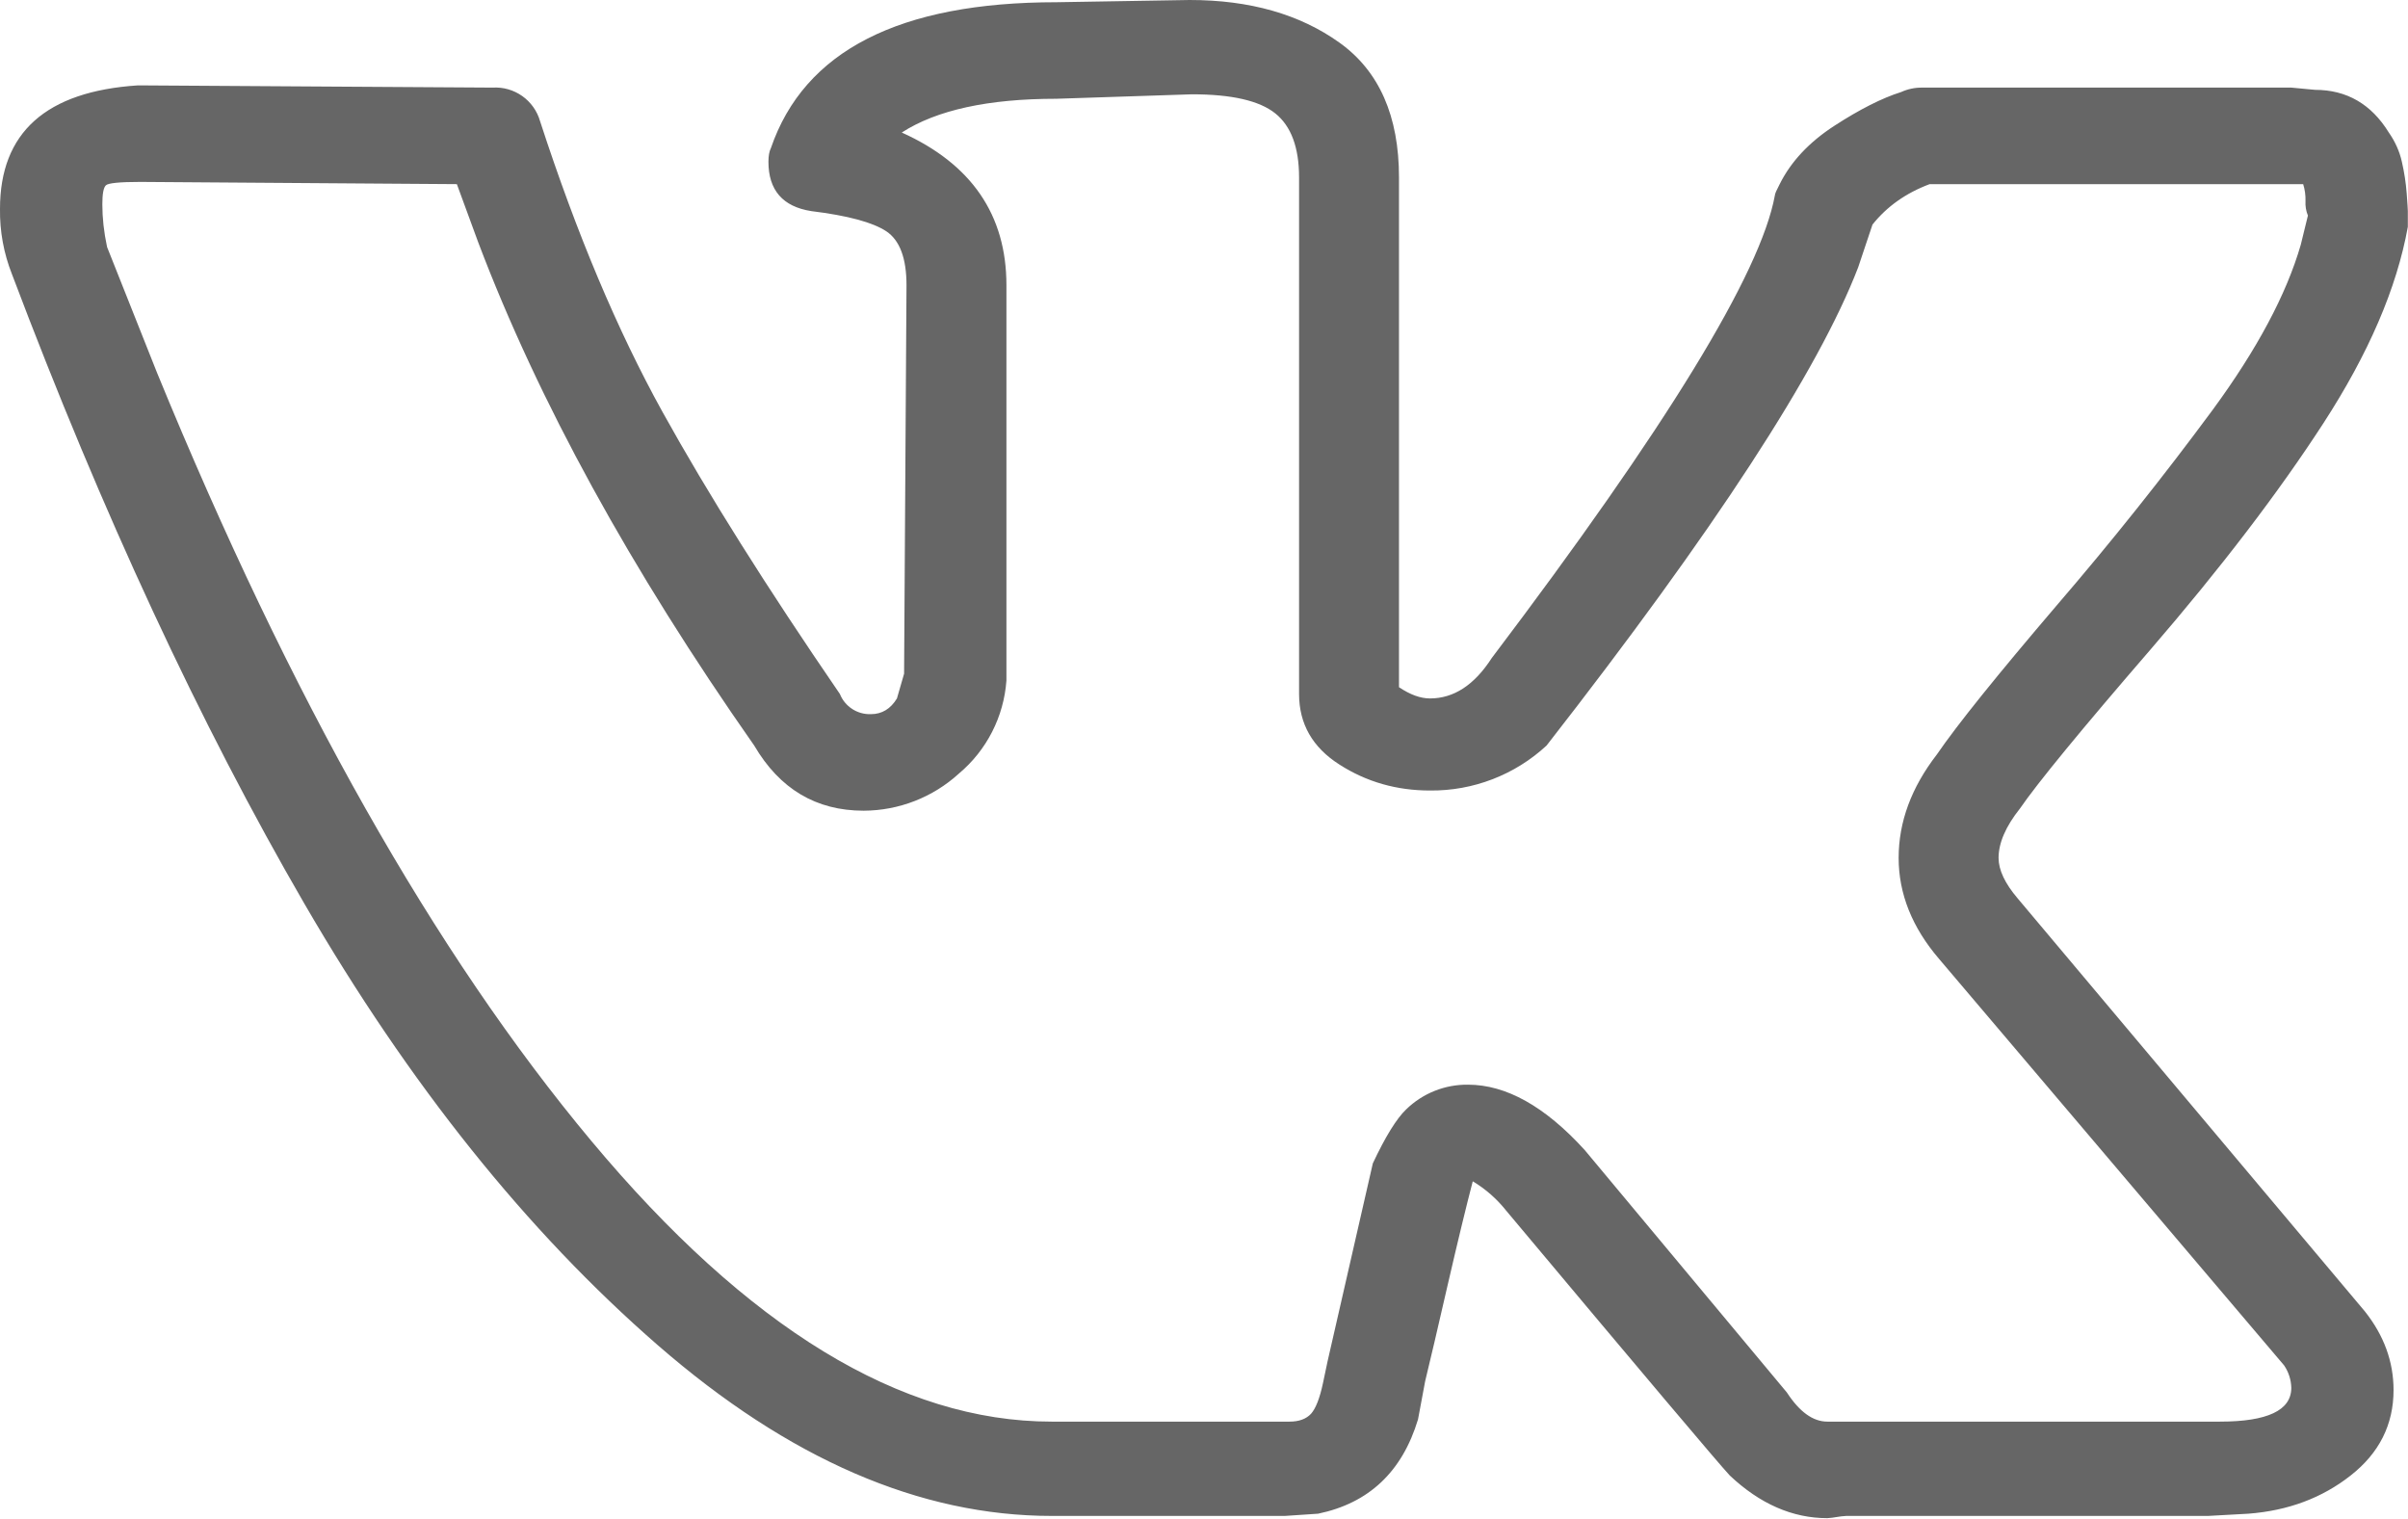
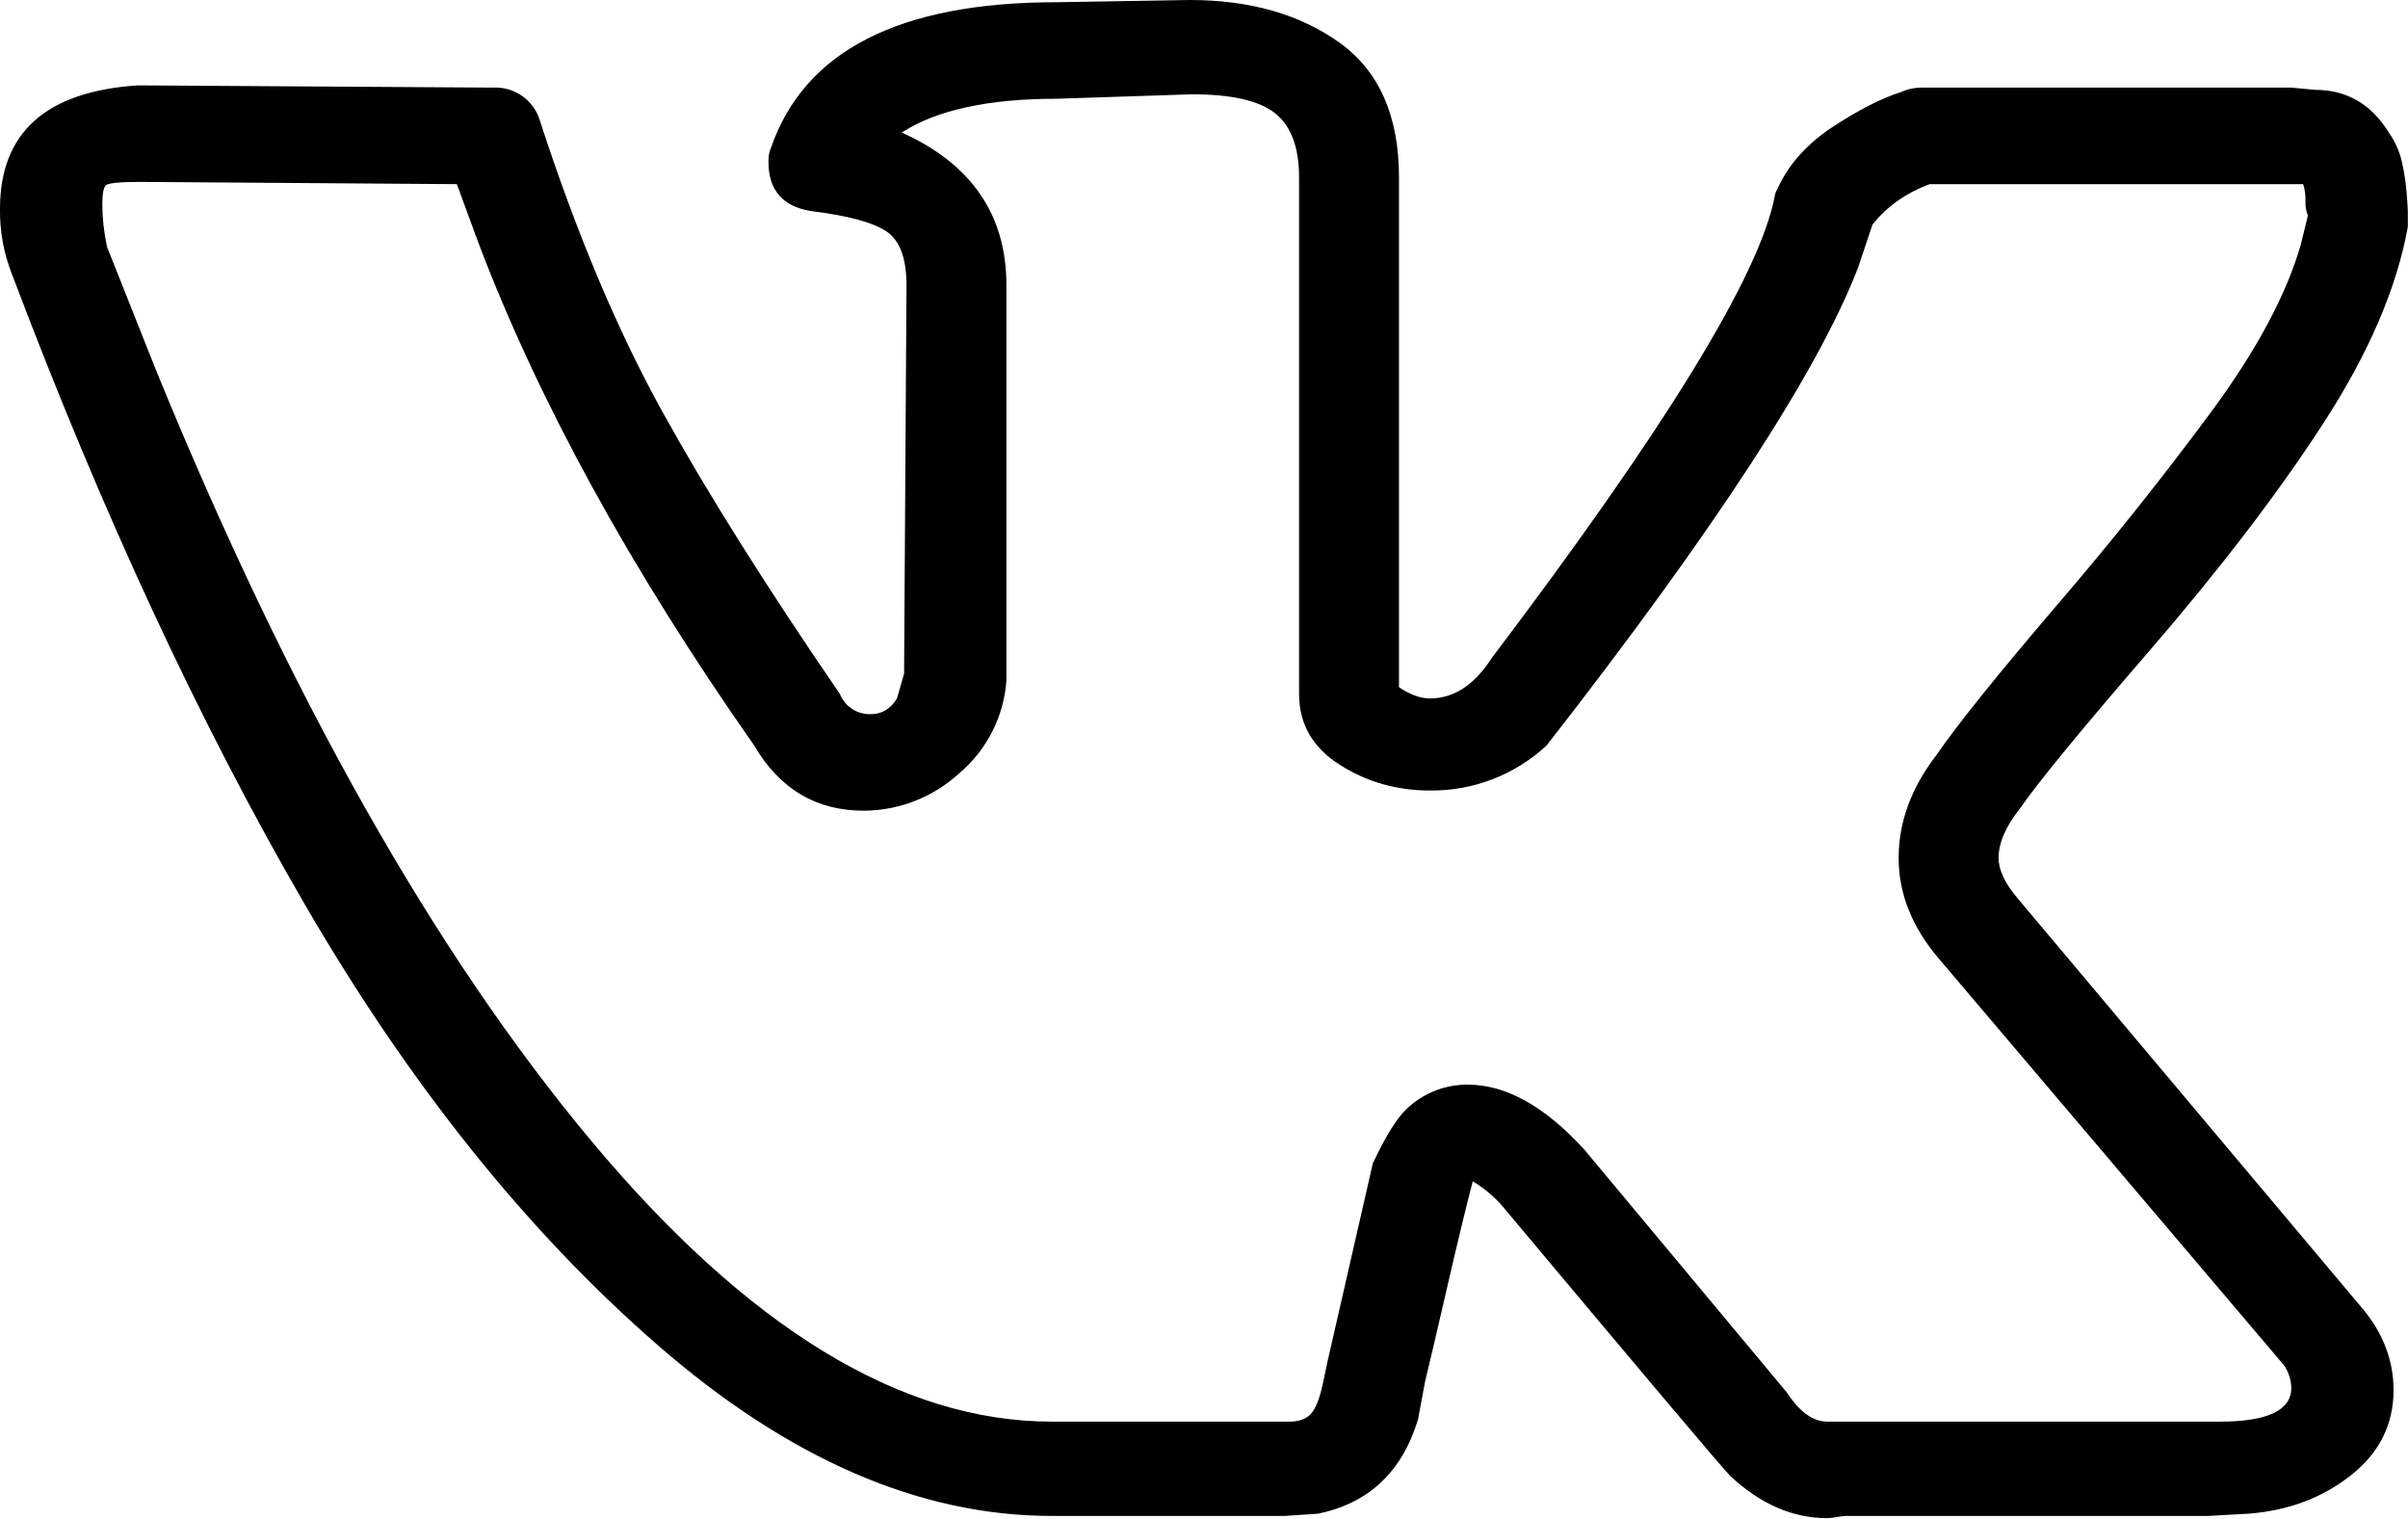
<svg xmlns="http://www.w3.org/2000/svg">
-   <path d="M0 2.339C0 1.484.515 1.023 1.545.956l3.97.025a.52.52 0 0 1 .533.377c.409 1.257.866 2.343 1.372 3.257.506.913 1.168 1.965 1.985 3.156a.36.36 0 0 0 .346.226c.125 0 .222-.059.293-.176l.08-.277.027-4.35c0-.302-.075-.503-.226-.604-.151-.1-.431-.176-.84-.226-.32-.05-.48-.235-.48-.553 0-.067.01-.118.027-.151C9.005.57 10.072.025 11.83.025L13.322 0c.675 0 1.234.16 1.678.478.444.318.666.821.666 1.509v5.708c.125.084.24.126.347.126.266 0 .497-.15.692-.453 1.954-2.582 3.011-4.308 3.17-5.18 0-.017.019-.059.054-.126.125-.251.329-.47.613-.654.284-.184.533-.31.746-.377a.554.554 0 0 1 .24-.05h4.13l.266.025c.355 0 .63.16.826.478.07.1.12.21.146.327.027.117.045.234.054.352.009.117.013.184.013.2v.177c-.124.687-.44 1.42-.946 2.2-.506.78-1.15 1.622-1.931 2.528-.782.905-1.27 1.5-1.466 1.785-.16.201-.24.386-.24.554 0 .134.071.285.213.452l3.89 4.627c.213.269.32.562.32.88 0 .386-.16.705-.48.956-.32.252-.701.394-1.145.428l-.453.025h-4.05a.855.855 0 0 0-.106.012.862.862 0 0 1-.107.013c-.39 0-.755-.16-1.092-.478-.125-.134-.96-1.123-2.505-2.967a1.387 1.387 0 0 0-.373-.327c-.07.268-.164.654-.28 1.157-.115.503-.2.863-.253 1.081l-.08.428c-.177.586-.55.938-1.119 1.056l-.373.025h-2.61c-1.475 0-2.945-.637-4.41-1.911-1.466-1.275-2.784-2.922-3.957-4.942C2.238 8.102 1.146 5.75.133 3.068A1.916 1.916 0 0 1 0 2.338Zm16.013 6.513c-.373 0-.71-.096-1.013-.29-.302-.192-.453-.456-.453-.791V1.987c0-.336-.089-.575-.266-.717-.178-.143-.489-.214-.933-.214l-1.518.05c-.764 0-1.341.126-1.732.378.781.352 1.172.922 1.172 1.71V7.62a1.5 1.5 0 0 1-.533 1.043 1.59 1.59 0 0 1-1.066.415c-.532 0-.94-.243-1.225-.729C7.06 6.371 6.03 4.493 5.356 2.716l-.24-.654-3.544-.025c-.231 0-.36.013-.386.038-.027.025-.04.096-.04.213 0 .151.017.31.053.478l.56 1.409c1.491 3.638 3.112 6.505 4.862 8.6 1.75 2.096 3.468 3.144 5.155 3.144h2.665c.106 0 .186-.03.24-.088.053-.06.097-.172.133-.34l.053-.251.506-2.213c.142-.302.267-.503.373-.604a.975.975 0 0 1 .693-.277c.426 0 .861.243 1.305.73l2.265 2.716c.142.218.293.327.453.327h4.396c.533 0 .8-.126.8-.378a.466.466 0 0 0-.08-.251l-3.864-4.552c-.302-.352-.453-.73-.453-1.131 0-.403.142-.788.427-1.157.23-.336.679-.893 1.345-1.673a37.63 37.63 0 0 0 1.745-2.188c.498-.679.826-1.295.986-1.848l.08-.327a.371.371 0 0 1-.027-.163.574.574 0 0 0-.026-.189h-4.183c-.267.1-.48.252-.64.453l-.16.478c-.444 1.156-1.607 2.942-3.49 5.356a1.892 1.892 0 0 1-1.305.503Z" fill="#666" />
+   <path d="M0 2.339C0 1.484.515 1.023 1.545.956l3.97.025a.52.52 0 0 1 .533.377c.409 1.257.866 2.343 1.372 3.257.506.913 1.168 1.965 1.985 3.156a.36.36 0 0 0 .346.226c.125 0 .222-.059.293-.176l.08-.277.027-4.35c0-.302-.075-.503-.226-.604-.151-.1-.431-.176-.84-.226-.32-.05-.48-.235-.48-.553 0-.067.01-.118.027-.151C9.005.57 10.072.025 11.83.025L13.322 0c.675 0 1.234.16 1.678.478.444.318.666.821.666 1.509v5.708c.125.084.24.126.347.126.266 0 .497-.15.692-.453 1.954-2.582 3.011-4.308 3.17-5.18 0-.017.019-.059.054-.126.125-.251.329-.47.613-.654.284-.184.533-.31.746-.377a.554.554 0 0 1 .24-.05h4.13l.266.025c.355 0 .63.16.826.478.07.1.12.21.146.327.027.117.045.234.054.352.009.117.013.184.013.2v.177c-.124.687-.44 1.42-.946 2.2-.506.78-1.15 1.622-1.931 2.528-.782.905-1.27 1.5-1.466 1.785-.16.201-.24.386-.24.554 0 .134.071.285.213.452l3.89 4.627c.213.269.32.562.32.88 0 .386-.16.705-.48.956-.32.252-.701.394-1.145.428l-.453.025h-4.05a.855.855 0 0 0-.106.012.862.862 0 0 1-.107.013c-.39 0-.755-.16-1.092-.478-.125-.134-.96-1.123-2.505-2.967a1.387 1.387 0 0 0-.373-.327c-.07.268-.164.654-.28 1.157-.115.503-.2.863-.253 1.081l-.08.428c-.177.586-.55.938-1.119 1.056l-.373.025h-2.61c-1.475 0-2.945-.637-4.41-1.911-1.466-1.275-2.784-2.922-3.957-4.942C2.238 8.102 1.146 5.75.133 3.068A1.916 1.916 0 0 1 0 2.338Zm16.013 6.513c-.373 0-.71-.096-1.013-.29-.302-.192-.453-.456-.453-.791V1.987c0-.336-.089-.575-.266-.717-.178-.143-.489-.214-.933-.214l-1.518.05c-.764 0-1.341.126-1.732.378.781.352 1.172.922 1.172 1.71V7.62a1.5 1.5 0 0 1-.533 1.043 1.59 1.59 0 0 1-1.066.415c-.532 0-.94-.243-1.225-.729C7.06 6.371 6.03 4.493 5.356 2.716l-.24-.654-3.544-.025c-.231 0-.36.013-.386.038-.027.025-.04.096-.04.213 0 .151.017.31.053.478l.56 1.409c1.491 3.638 3.112 6.505 4.862 8.6 1.75 2.096 3.468 3.144 5.155 3.144h2.665c.106 0 .186-.03.24-.088.053-.06.097-.172.133-.34l.053-.251.506-2.213c.142-.302.267-.503.373-.604a.975.975 0 0 1 .693-.277c.426 0 .861.243 1.305.73l2.265 2.716c.142.218.293.327.453.327h4.396c.533 0 .8-.126.8-.378a.466.466 0 0 0-.08-.251l-3.864-4.552c-.302-.352-.453-.73-.453-1.131 0-.403.142-.788.427-1.157.23-.336.679-.893 1.345-1.673a37.63 37.63 0 0 0 1.745-2.188c.498-.679.826-1.295.986-1.848l.08-.327a.371.371 0 0 1-.027-.163.574.574 0 0 0-.026-.189h-4.183c-.267.1-.48.252-.64.453l-.16.478c-.444 1.156-1.607 2.942-3.49 5.356a1.892 1.892 0 0 1-1.305.503Z" />
</svg>
